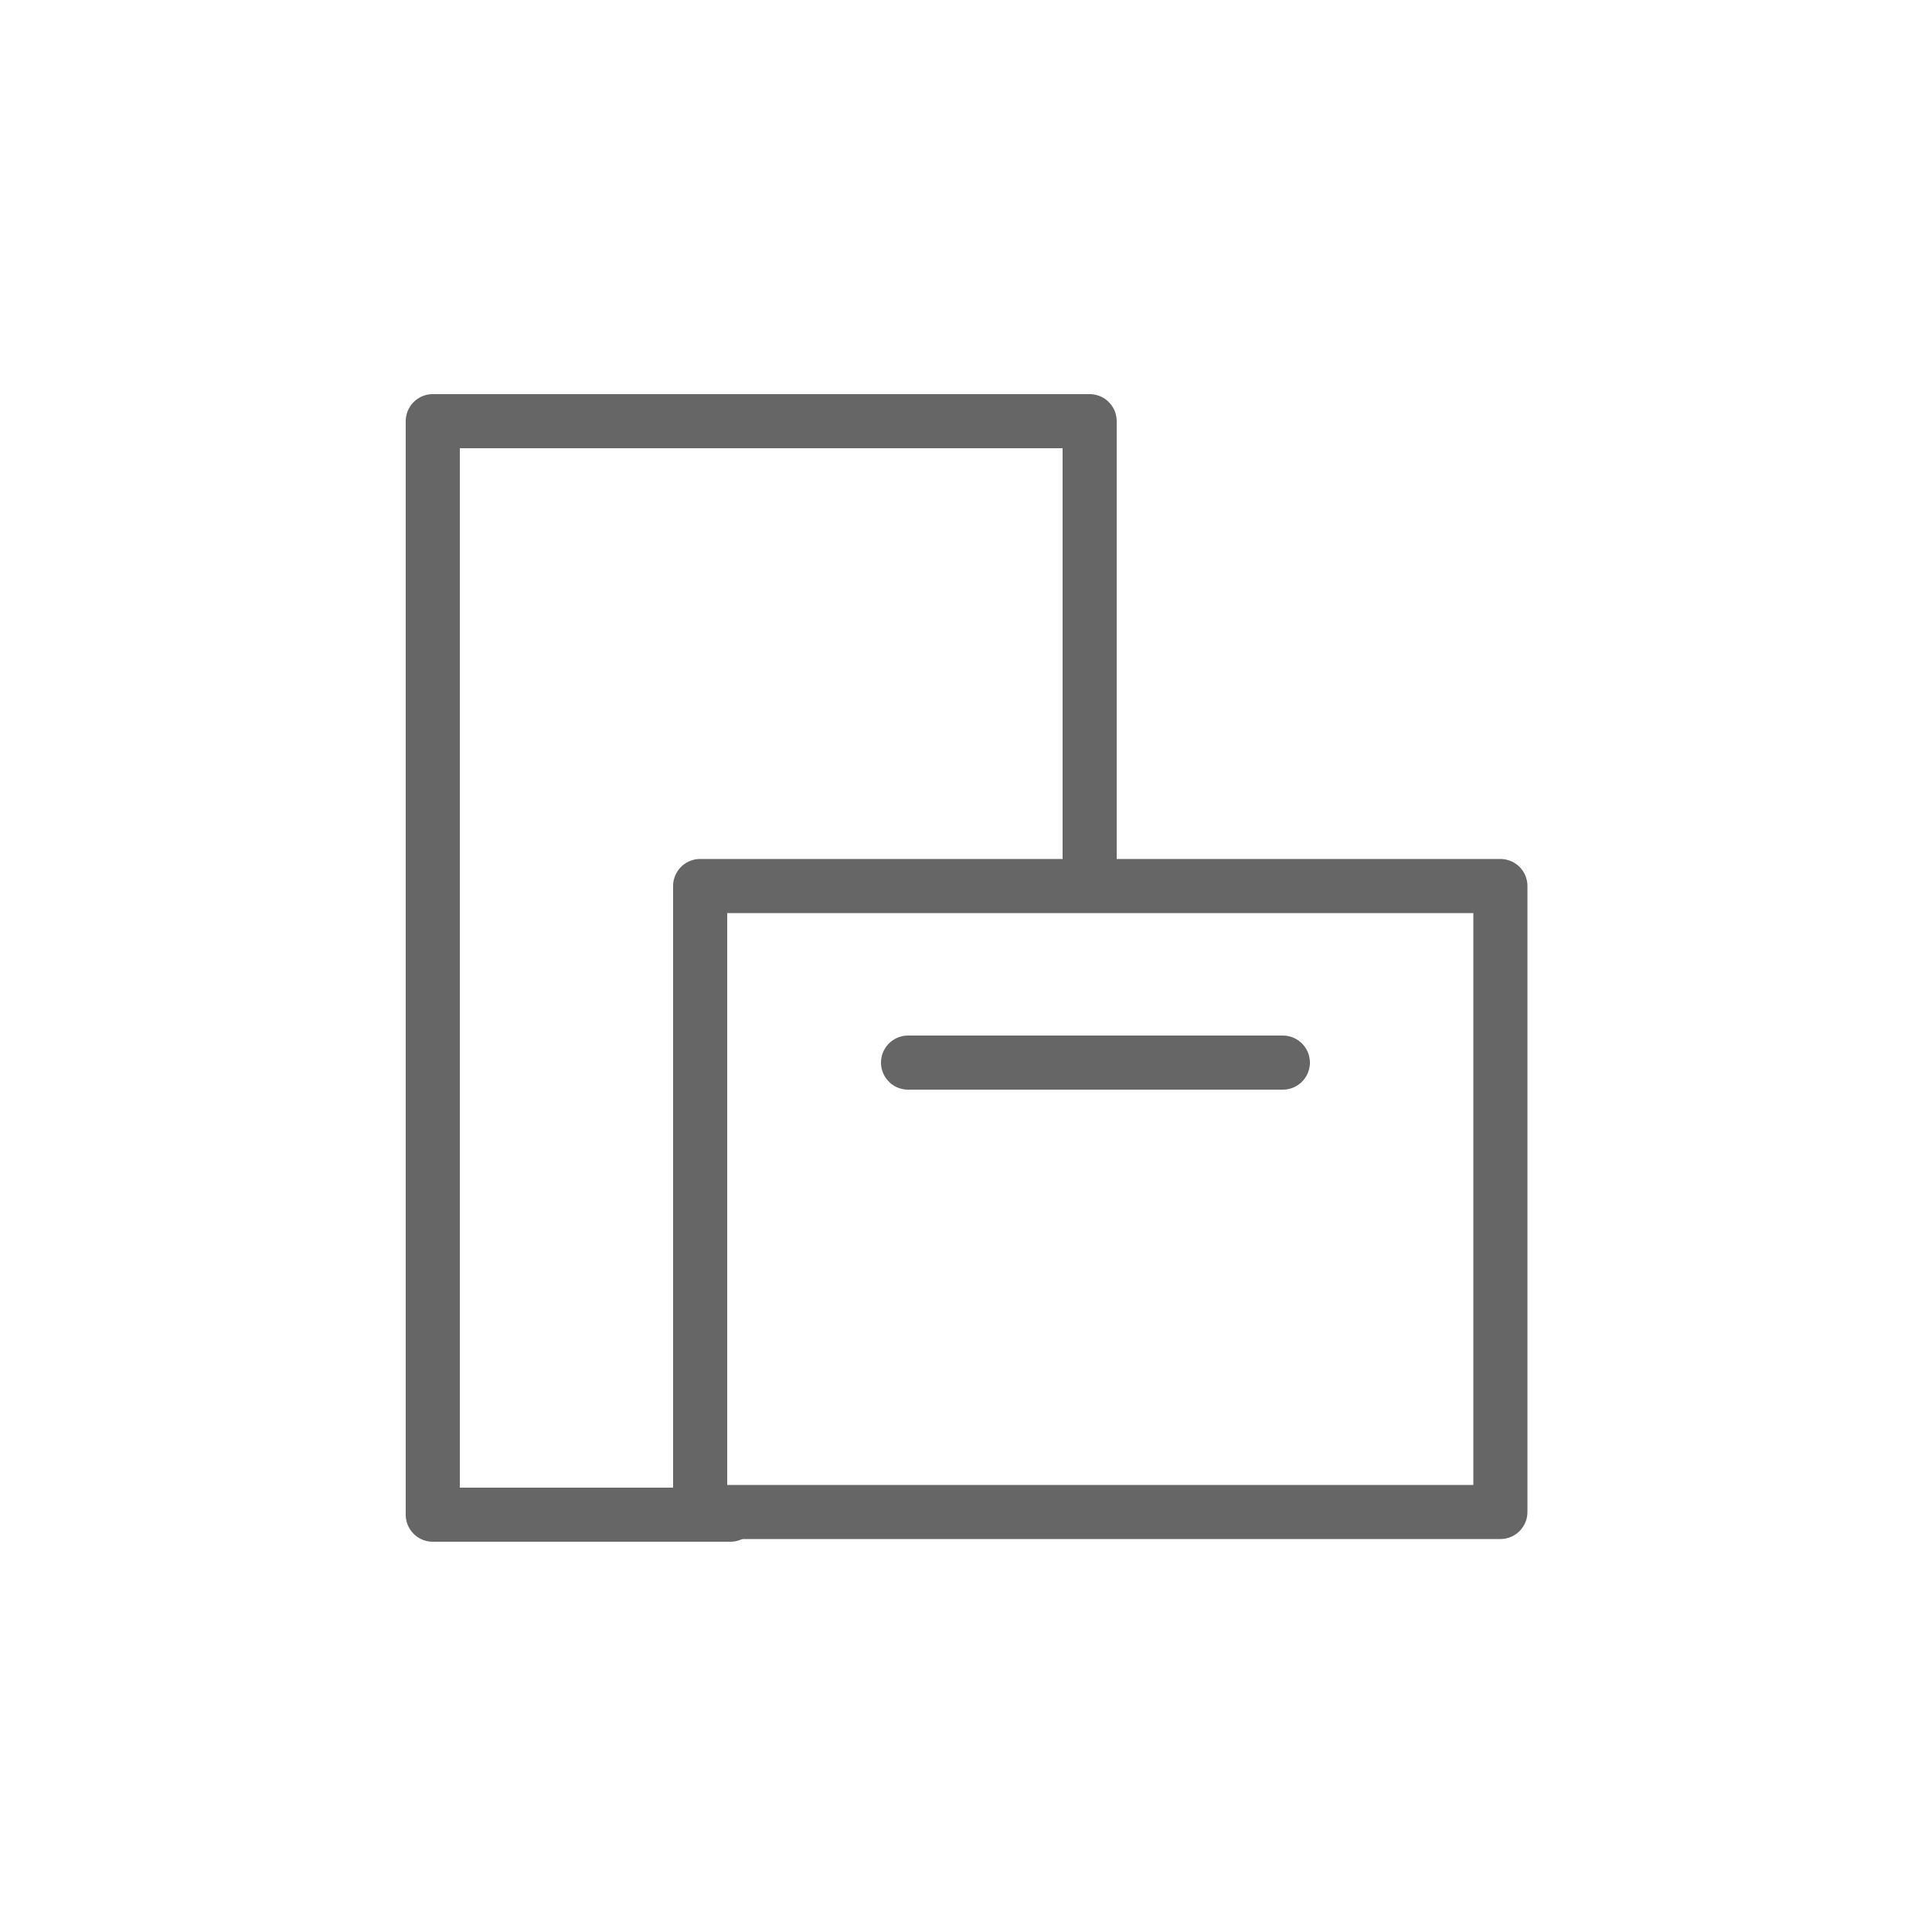
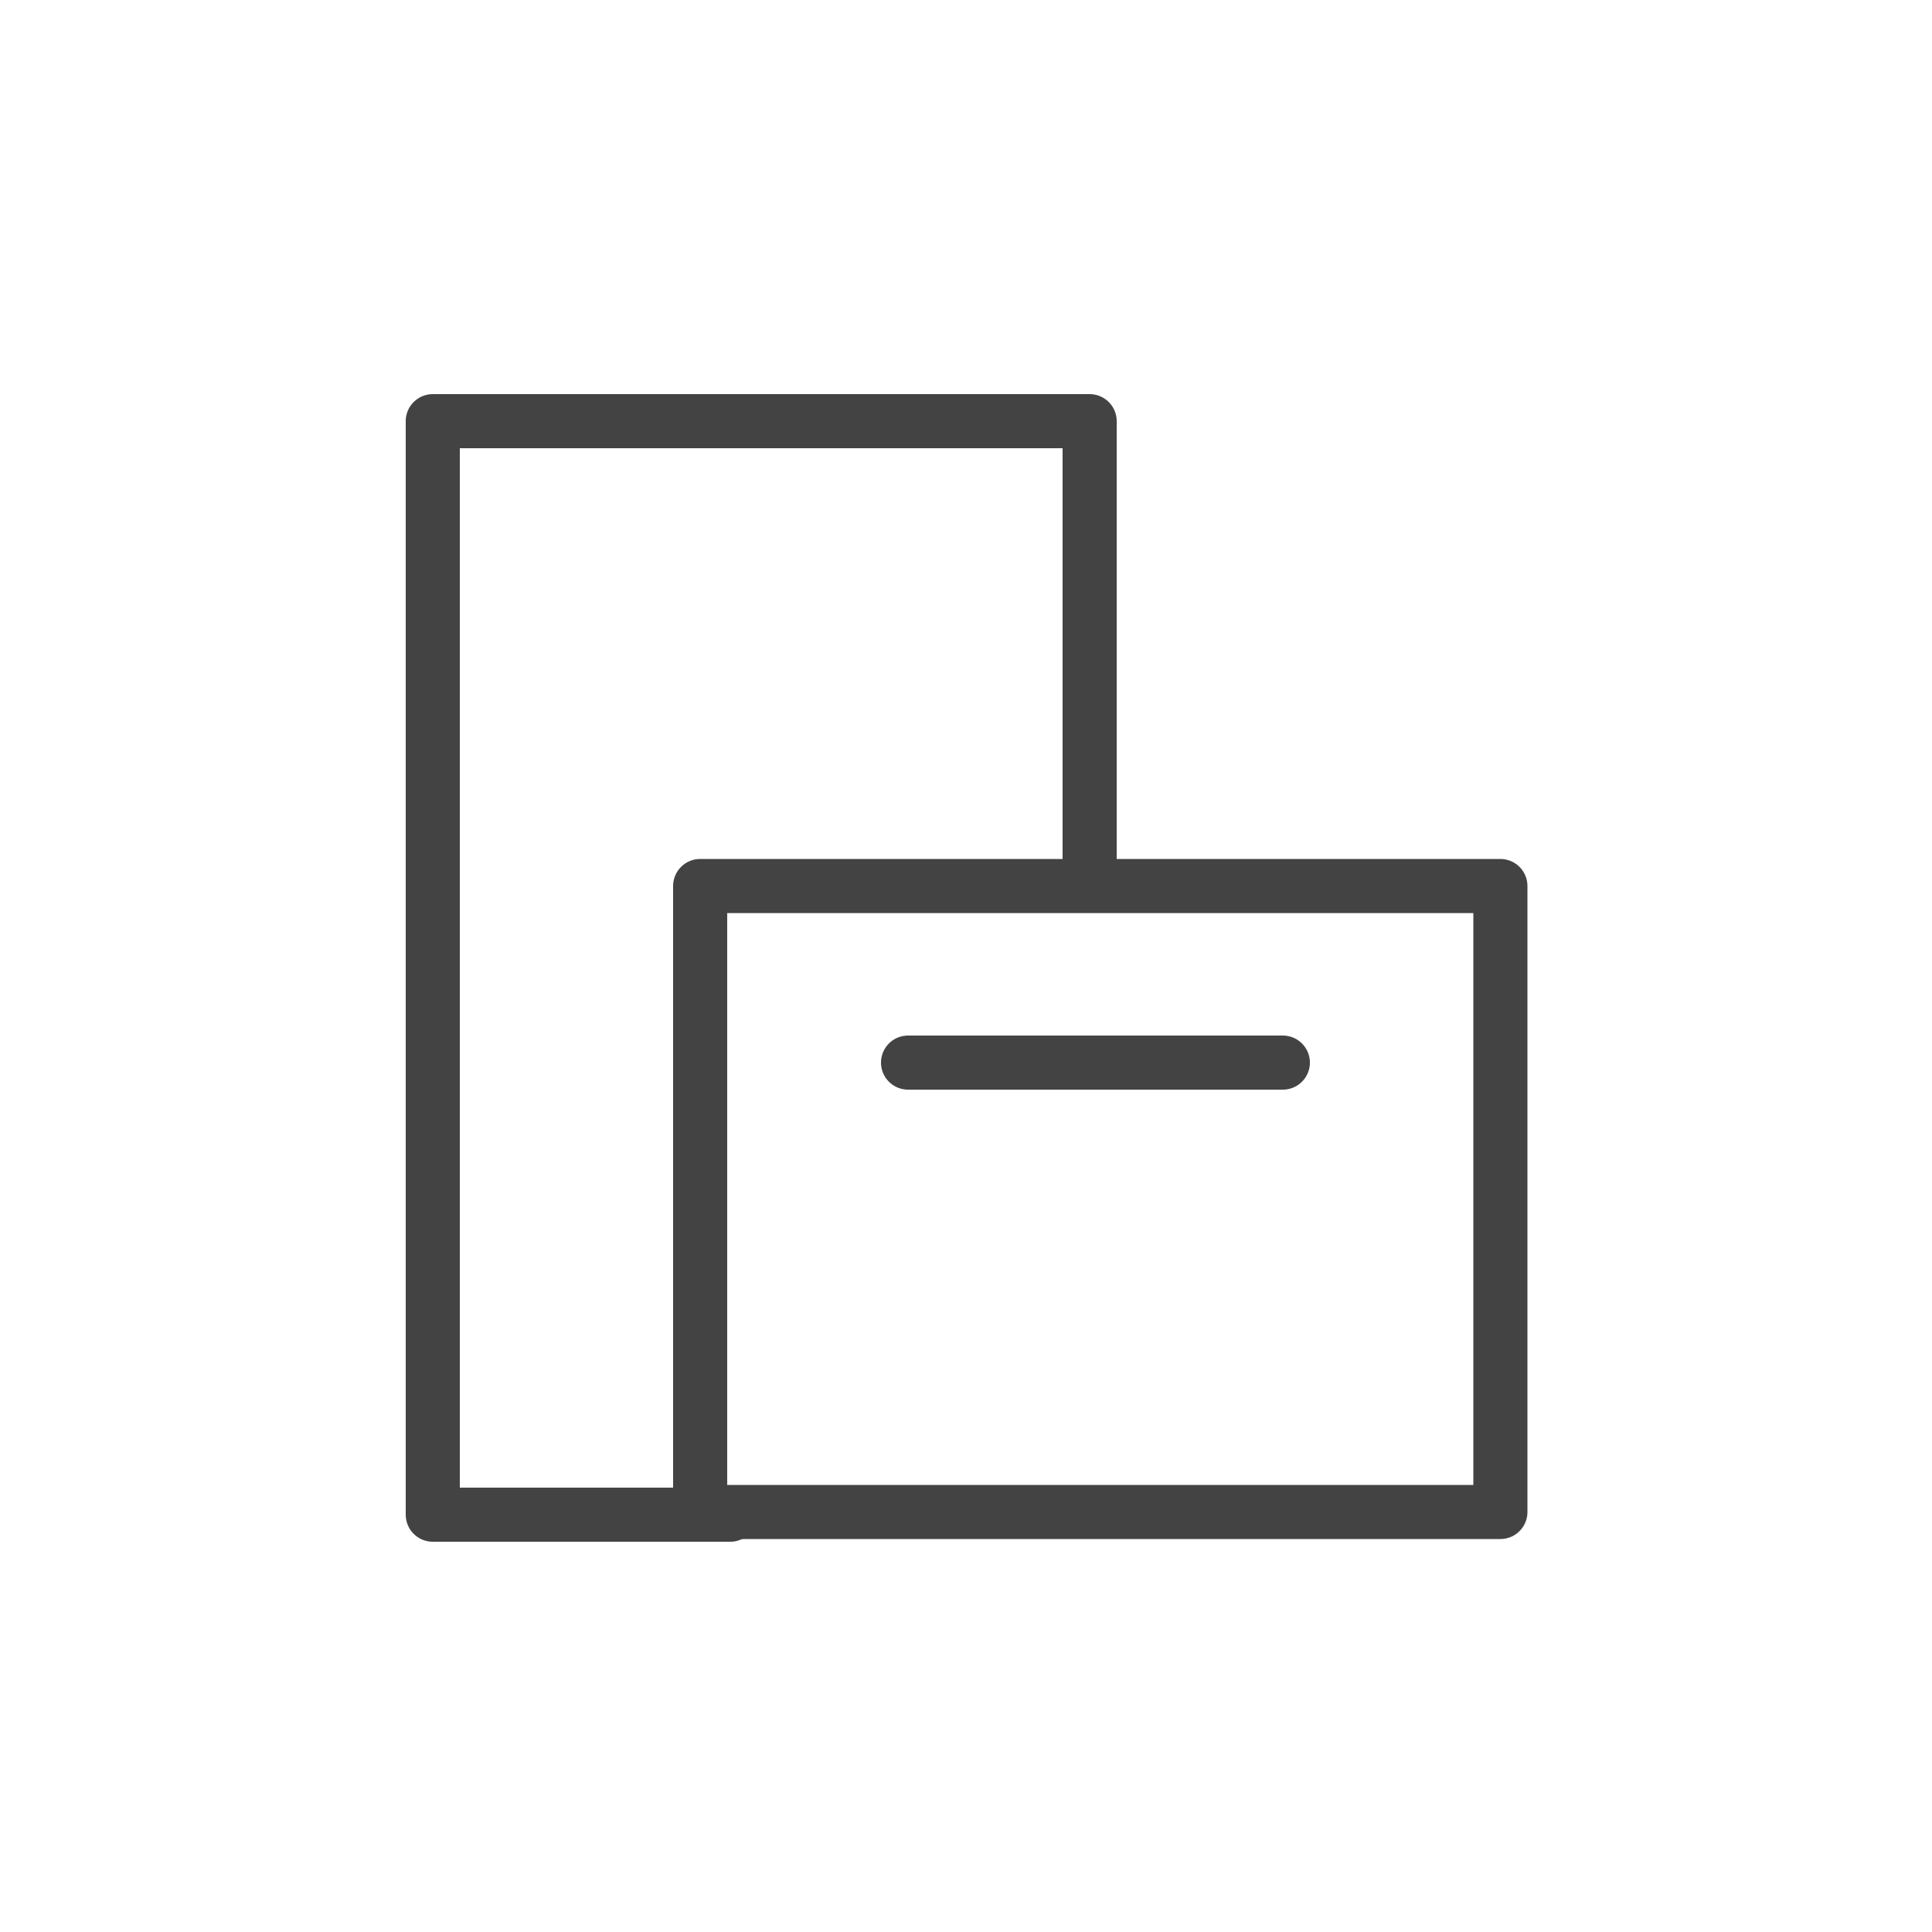
<svg xmlns="http://www.w3.org/2000/svg" version="1.1" id="Layer_1" x="0px" y="0px" viewBox="0 0 500 500" enable-background="new 0 0 500 500" xml:space="preserve">
  <g>
-     <polyline fill="none" stroke="#666666" stroke-width="14" stroke-linecap="round" stroke-linejoin="round" stroke-miterlimit="10" points="   189,392 112,392 112,109 282,109 282,228  " />
-     <rect x="181.2" y="229.3" fill="none" stroke="#666666" stroke-width="14" stroke-linecap="round" stroke-linejoin="round" stroke-miterlimit="10" width="207.1" height="162" />
-     <line fill="none" stroke="#666666" stroke-width="14" stroke-linecap="round" stroke-linejoin="round" stroke-miterlimit="10" x1="235" y1="275" x2="332" y2="275" />
+     <polyline fill="none" stroke="#434343" stroke-width="14" stroke-linecap="round" stroke-linejoin="round" stroke-miterlimit="10" points="   189,392 112,392 112,109 282,109 282,228  " />
+     <rect x="181.2" y="229.3" fill="none" stroke="#434343" stroke-width="14" stroke-linecap="round" stroke-linejoin="round" stroke-miterlimit="10" width="207.1" height="162" />
+     <line fill="none" stroke="#434343" stroke-width="14" stroke-linecap="round" stroke-linejoin="round" stroke-miterlimit="10" x1="235" y1="275" x2="332" y2="275" />
  </g>
</svg>
